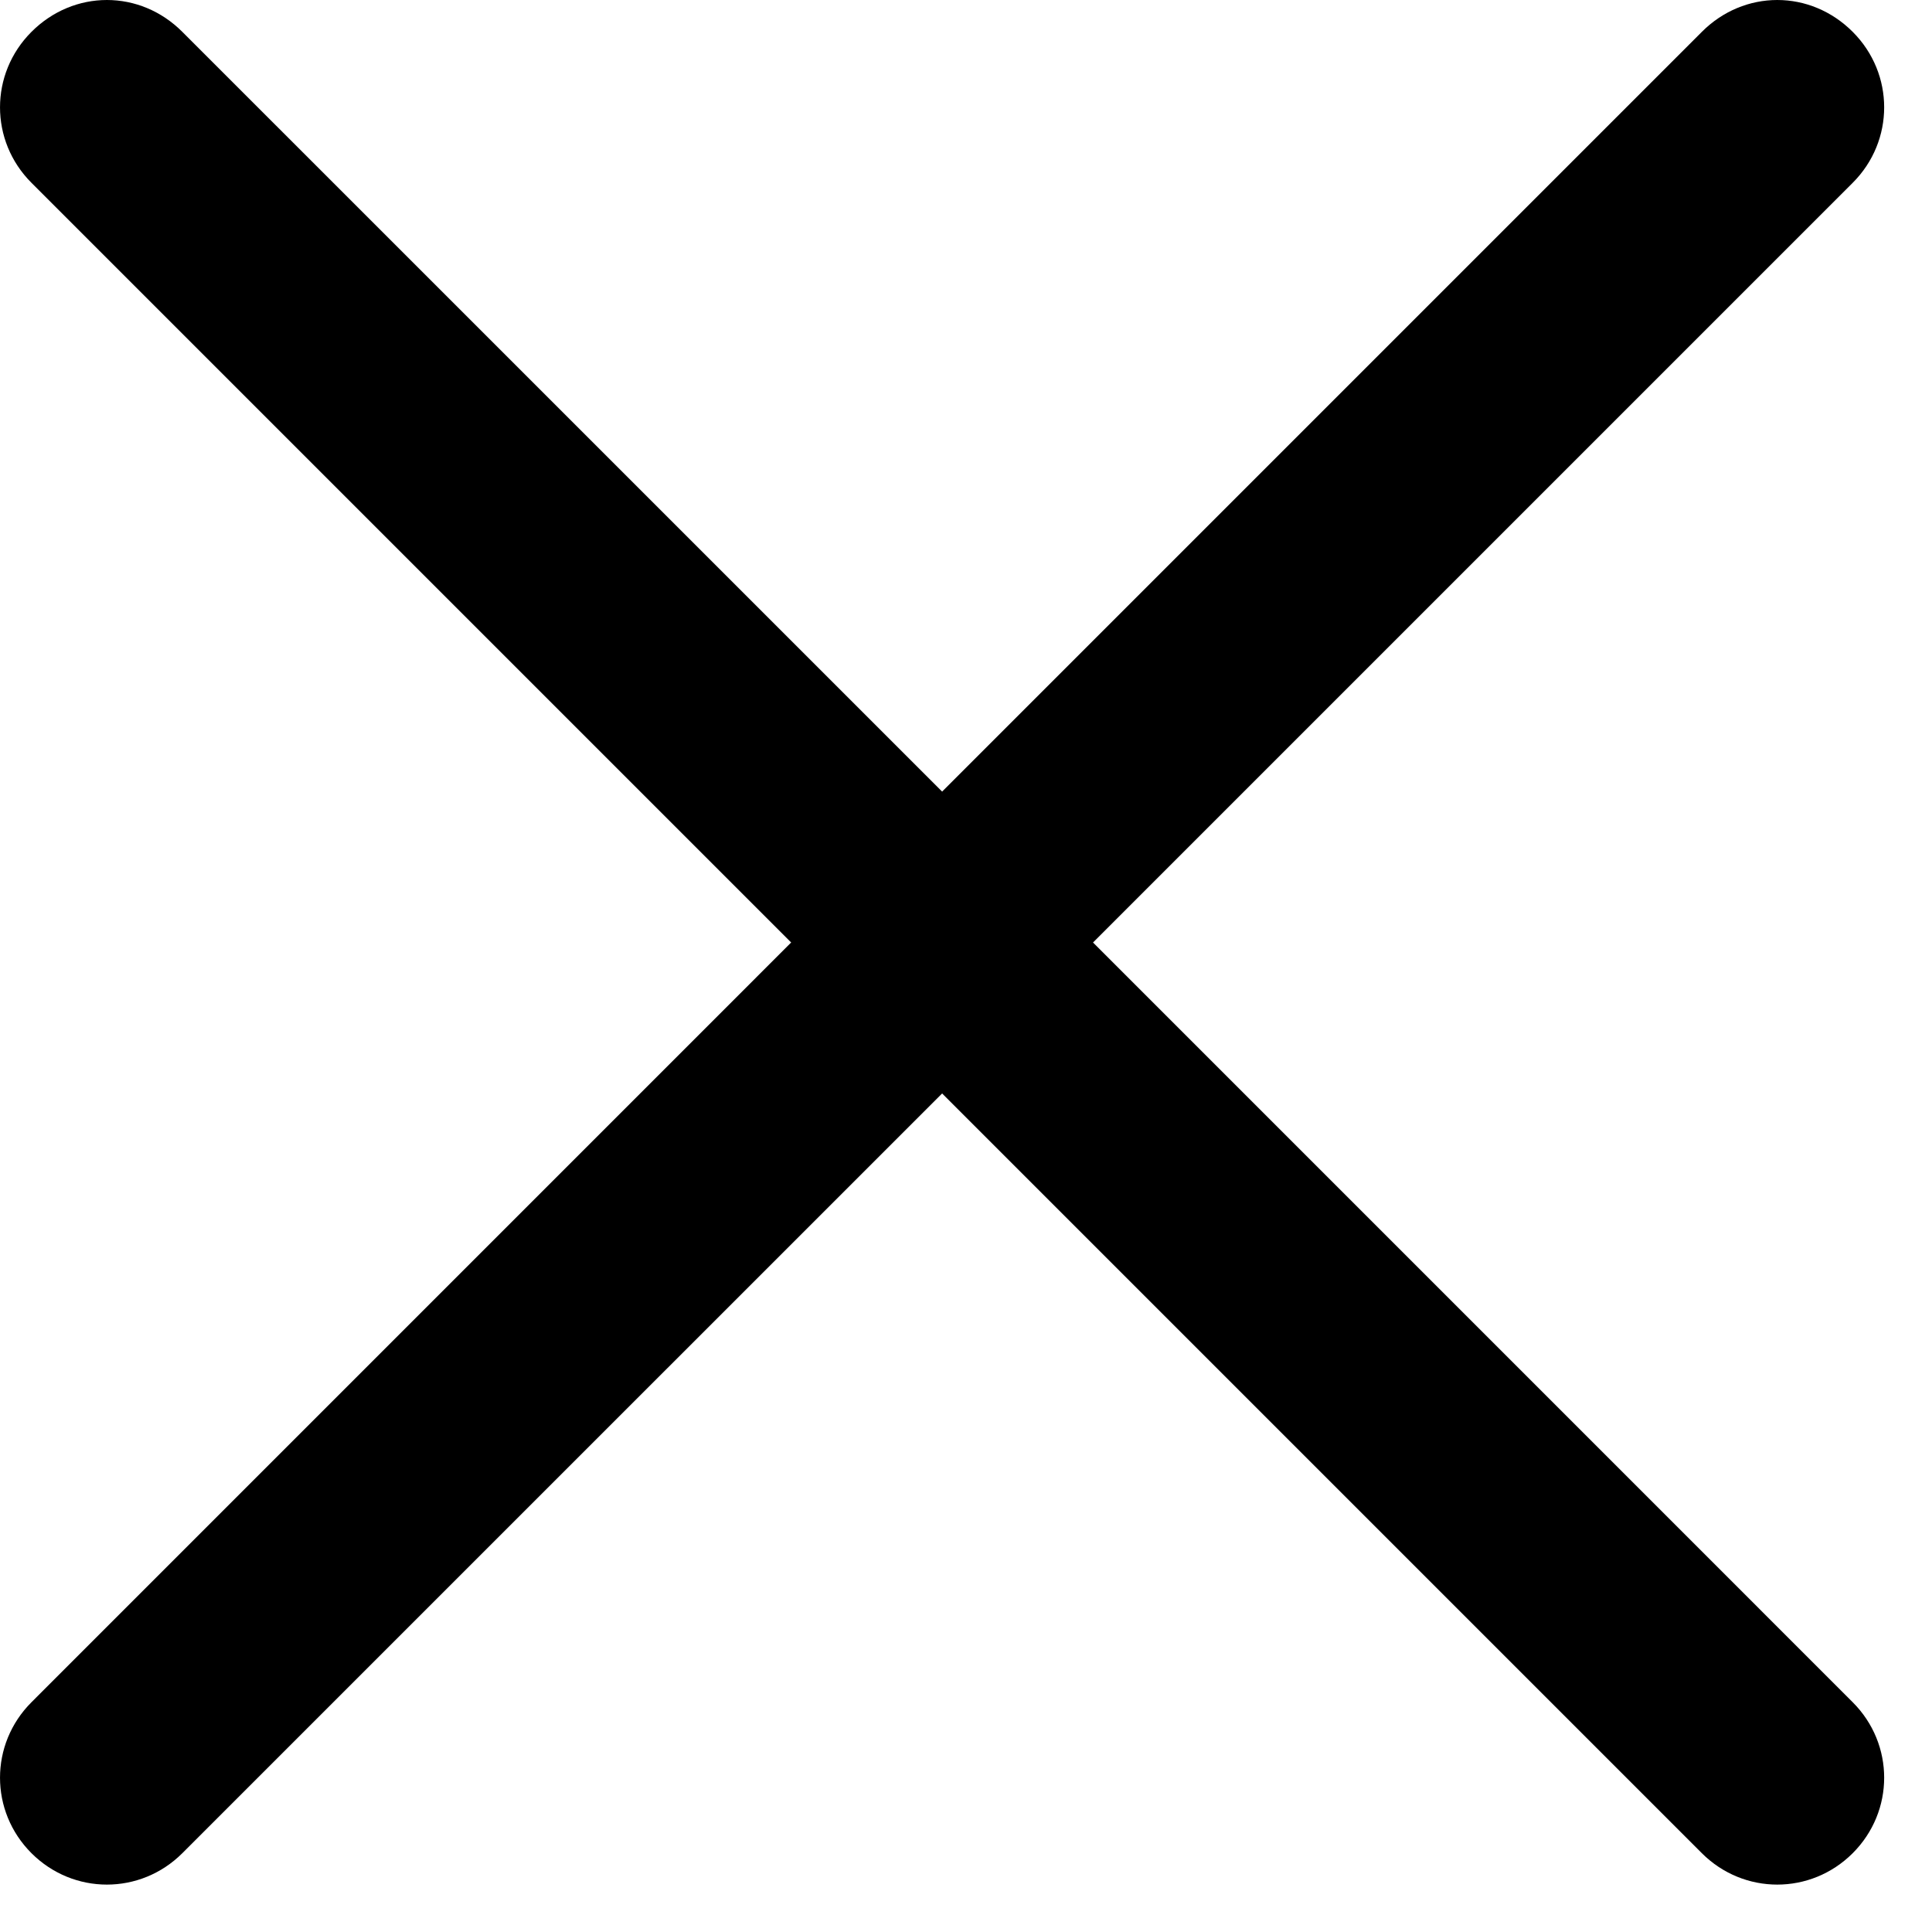
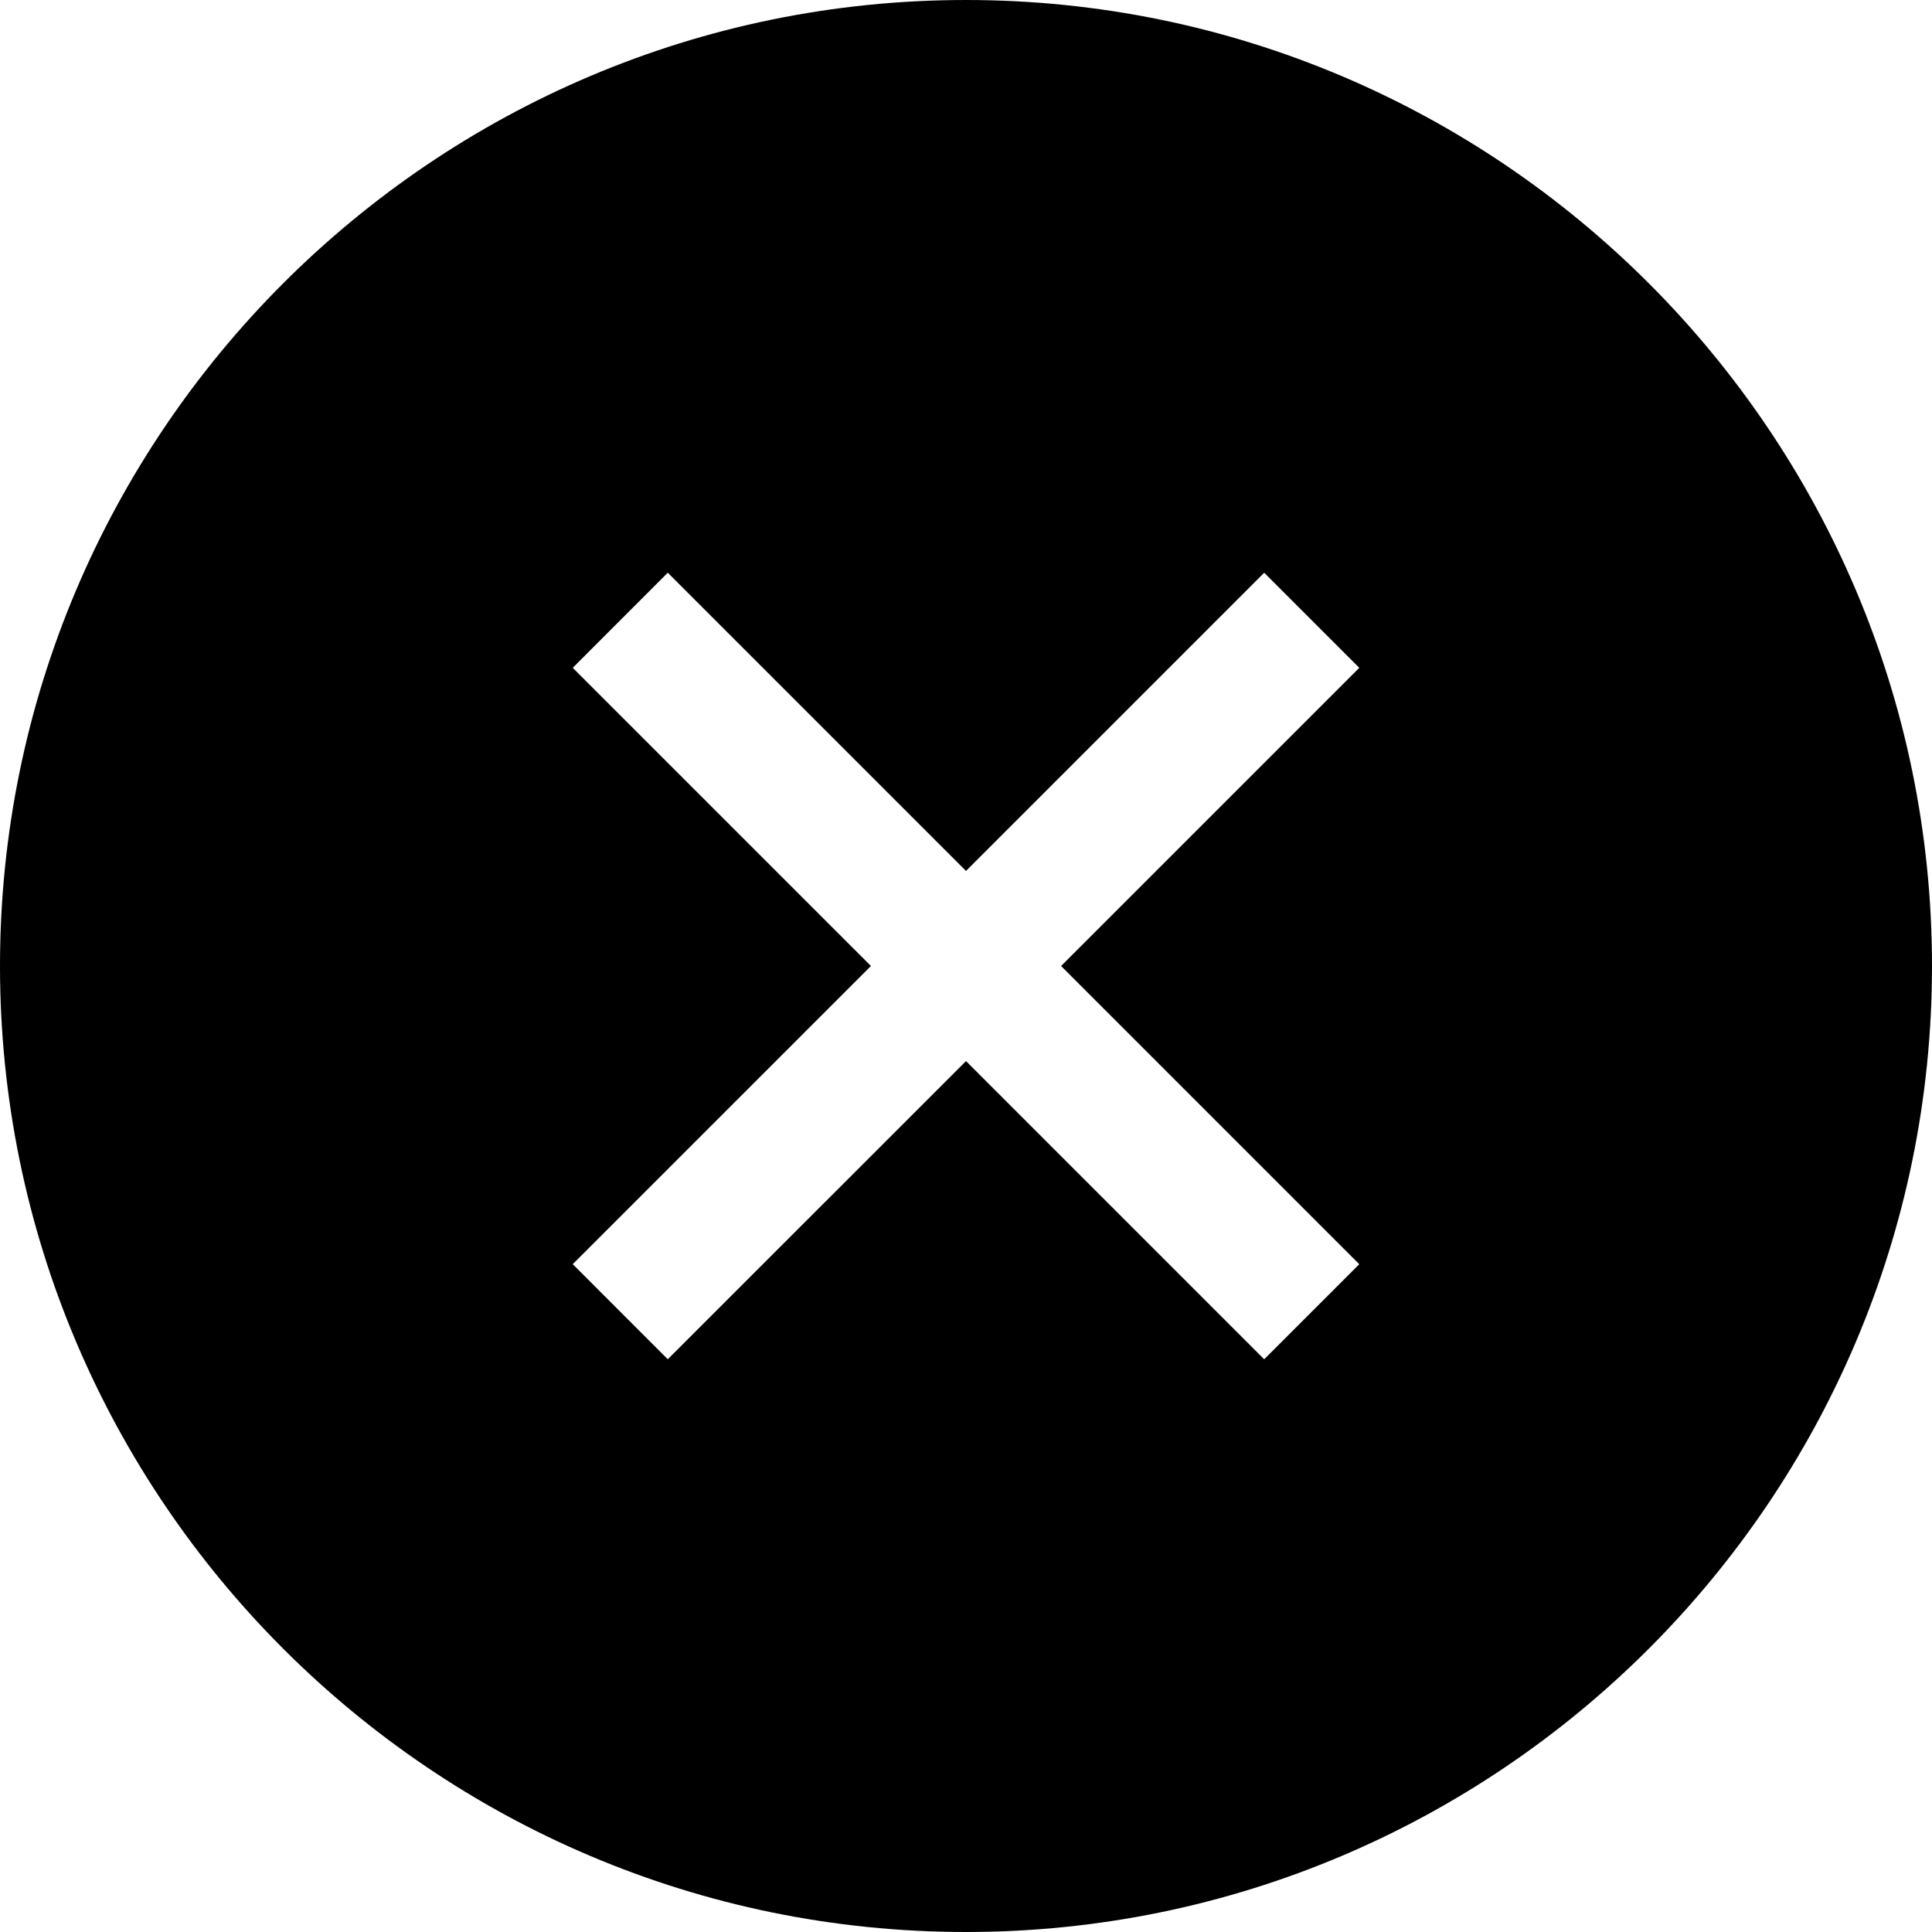
- <svg xmlns="http://www.w3.org/2000/svg" width="36" height="36" viewBox="0 0 36 36" fill="none">
-   <path d="M1.992 0C1.48 0 0.976 0.203 0.586 0.594C-0.195 1.375 -0.195 2.625 0.586 3.406L14.742 17.562L0.586 31.719C-0.195 32.5 -0.195 33.75 0.586 34.531C1.367 35.312 2.617 35.312 3.398 34.531L17.555 20.375L31.711 34.531C32.492 35.312 33.742 35.312 34.523 34.531C35.304 33.75 35.304 32.5 34.523 31.719L20.367 17.562L34.523 3.406C35.304 2.625 35.304 1.375 34.523 0.594C34.133 0.203 33.629 0 33.117 0C32.605 0 32.101 0.203 31.711 0.594L17.555 14.75L3.398 0.594C3.008 0.203 2.504 0 1.992 0Z" fill="black" />
+ <svg xmlns="http://www.w3.org/2000/svg" width="80" height="80" viewBox="0 0 80 80" fill="none">
+   <path d="M40 0C17.944 0 0 17.944 0 40C0 62.057 17.944 80 40 80C62.057 80 80 62.057 80 40C80 17.944 62.057 0 40 0ZM56.284 52.348L52.347 56.285L40 43.937L27.651 56.284L23.716 52.347L36.064 40L23.716 27.653L27.651 23.715L40 36.064L52.348 23.716L56.285 27.653L43.937 40L56.284 52.348Z" fill="black" />
</svg>
